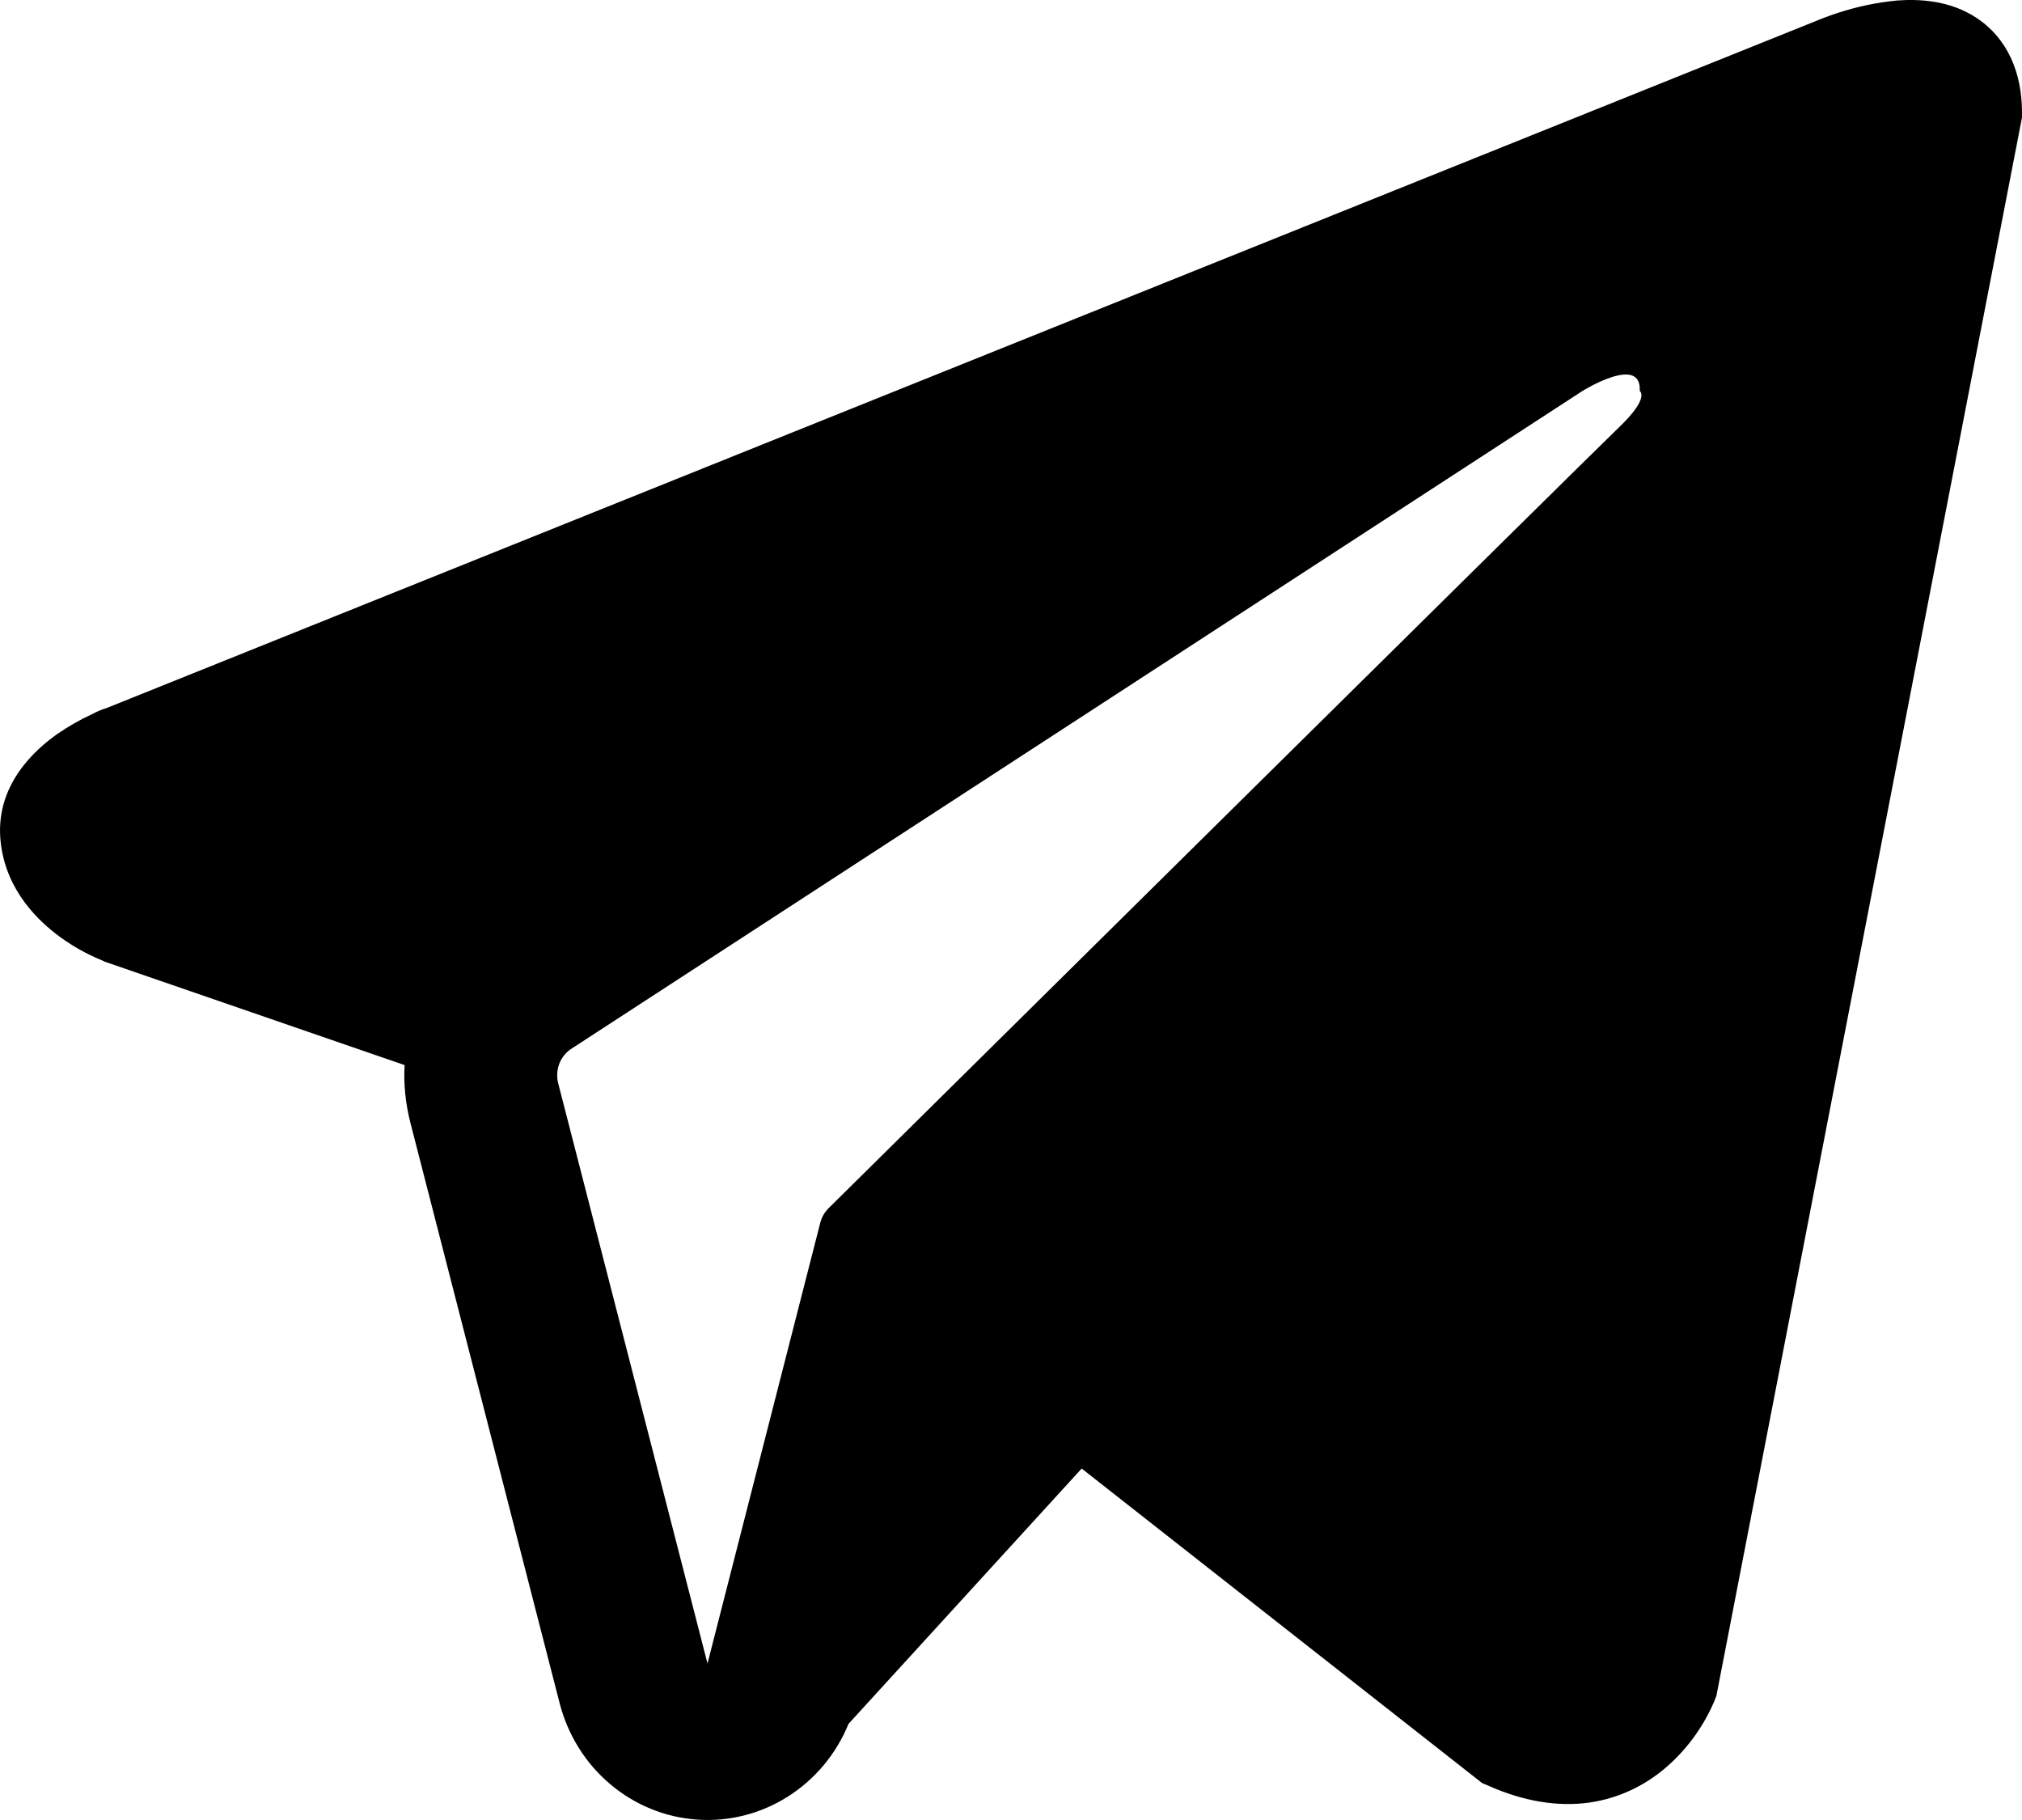
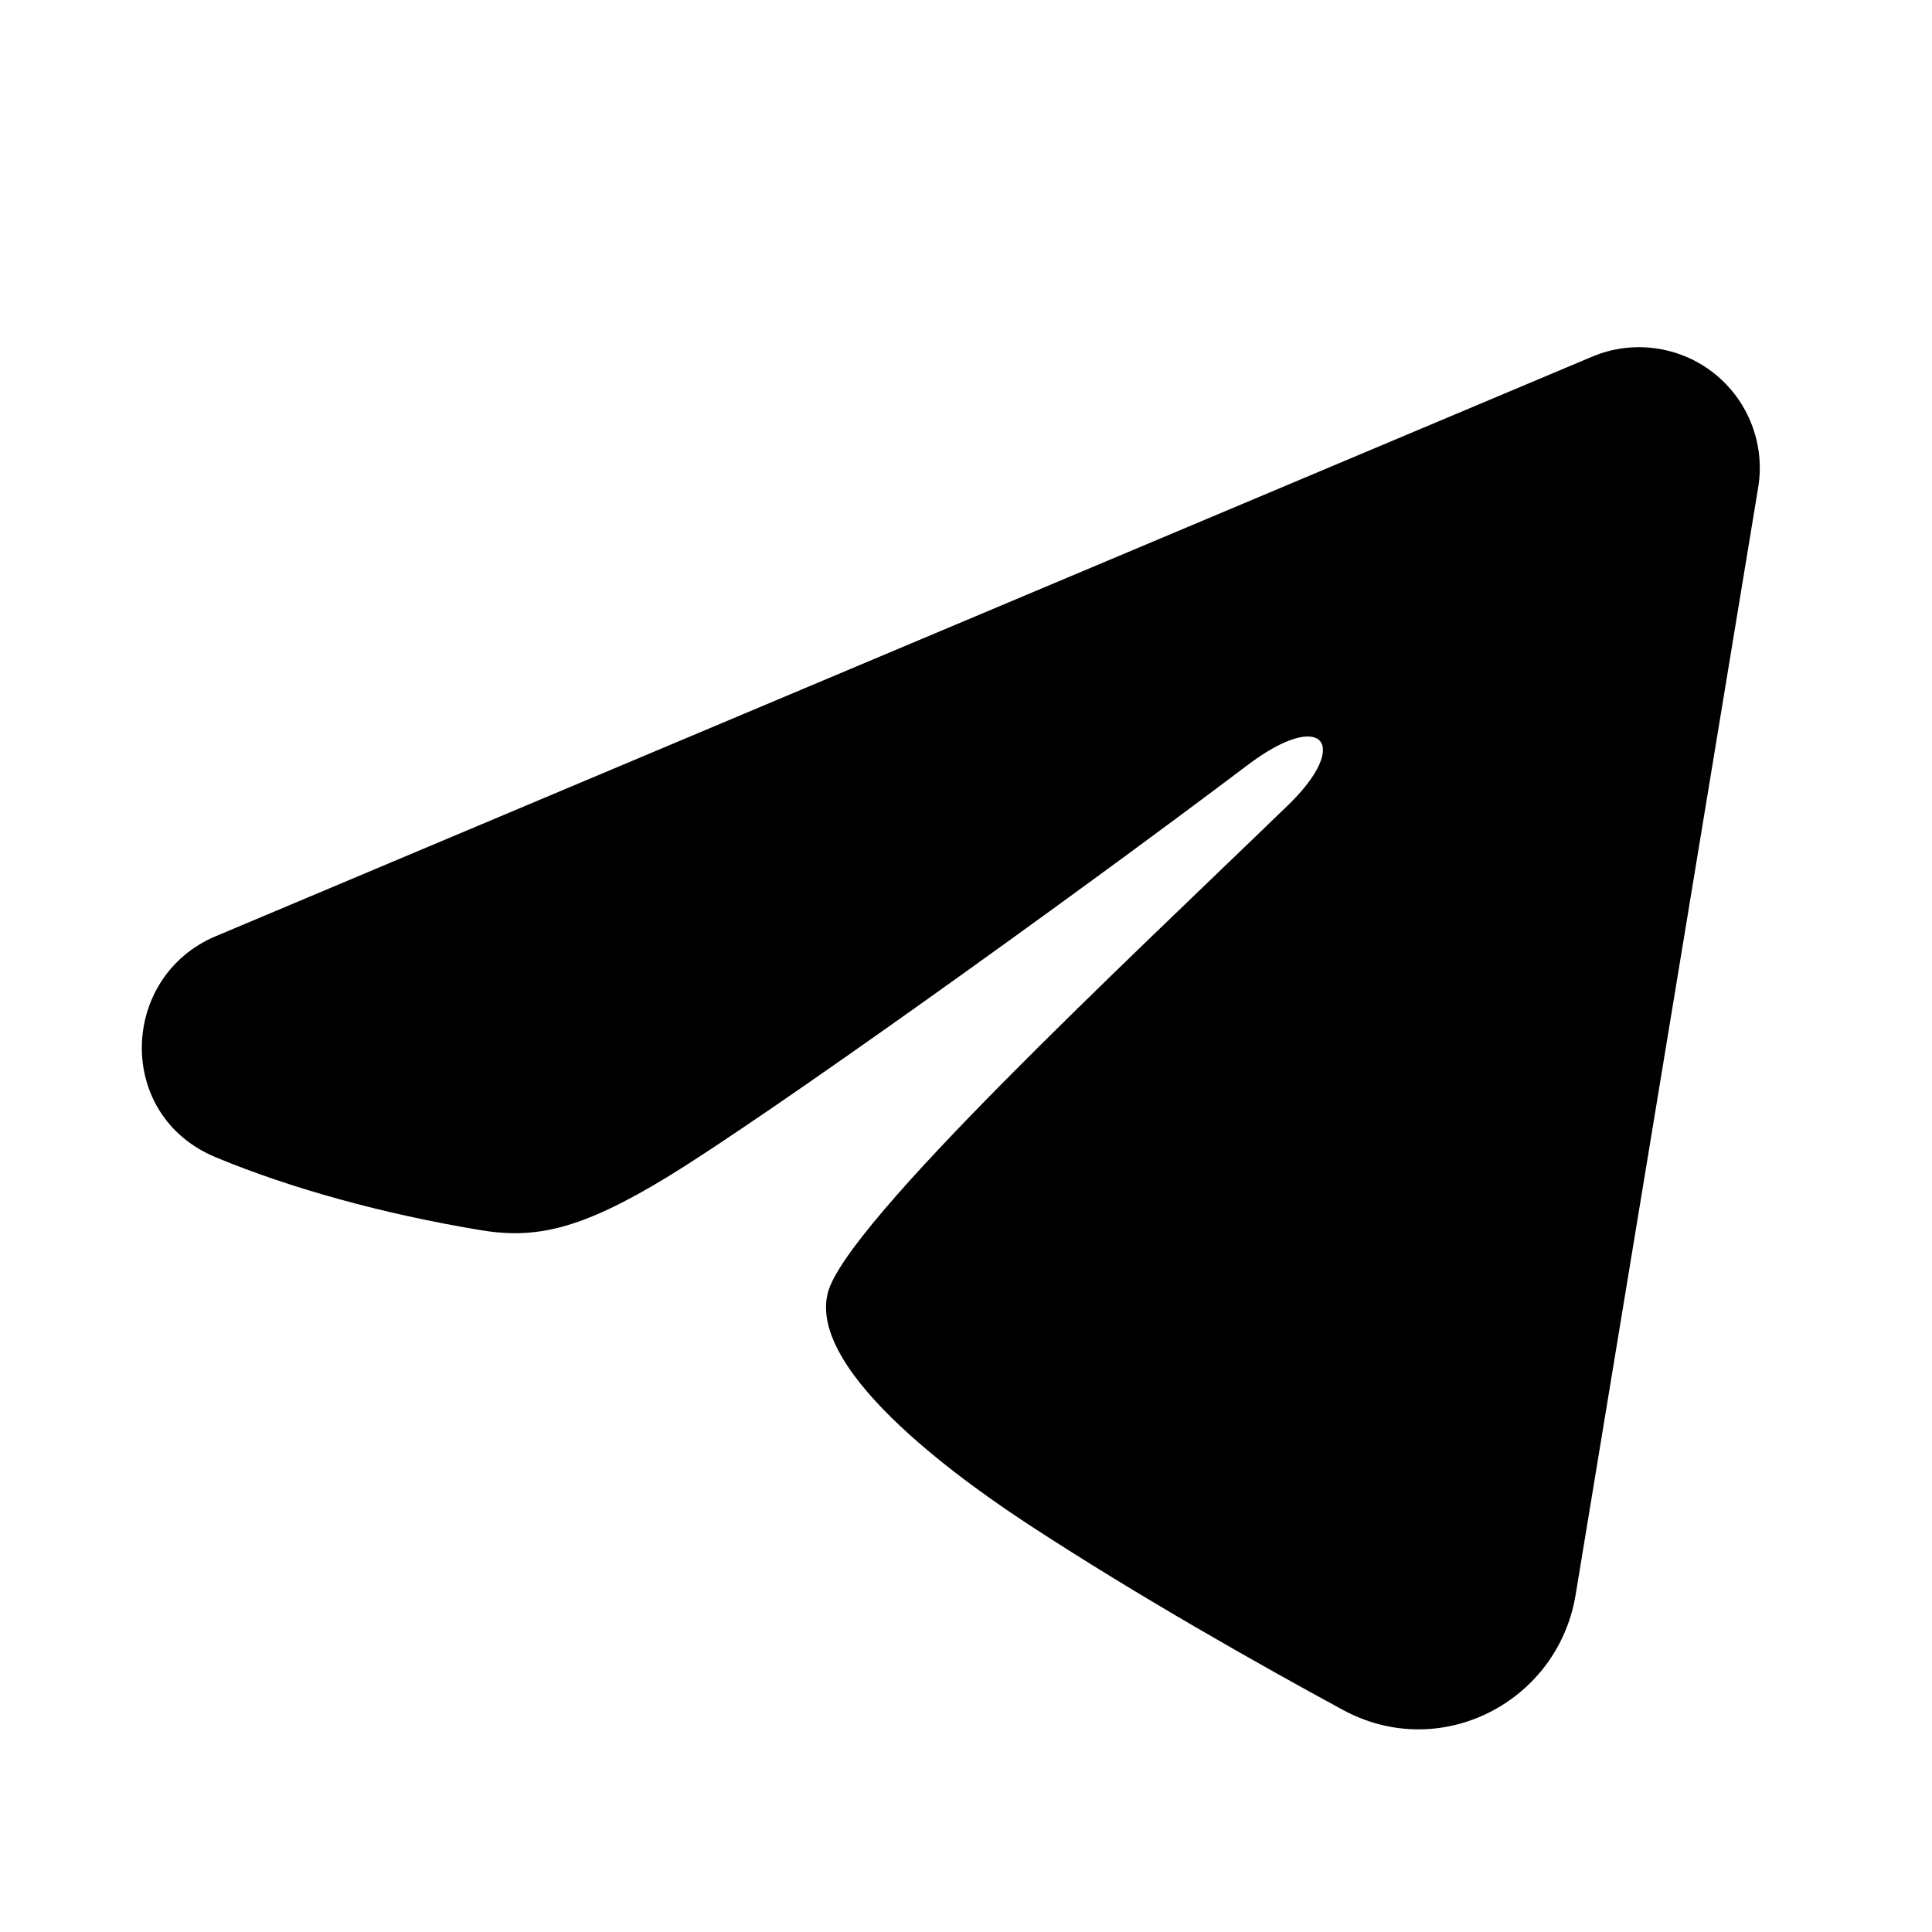
- <svg xmlns="http://www.w3.org/2000/svg" width="20" height="18" viewBox="0 0 20 18" fill="none">
-   <path fill-rule="evenodd" clip-rule="evenodd" d="M16.959 16.82V16.818L16.977 16.773L20 1.162V1.112C20 0.723 19.859 0.383 19.555 0.18C19.287 0.001 18.98 -0.011 18.764 0.005C18.564 0.024 18.365 0.066 18.174 0.129C18.092 0.156 18.011 0.186 17.932 0.22L17.919 0.225L1.066 6.998L1.061 7C1.009 7.016 0.959 7.037 0.911 7.063C0.791 7.118 0.676 7.184 0.567 7.259C0.35 7.412 -0.062 7.771 0.008 8.341C0.065 8.814 0.383 9.113 0.597 9.269C0.724 9.361 0.86 9.437 1.004 9.496L1.036 9.511L1.046 9.514L1.053 9.517L4.002 10.534C3.991 10.724 4.011 10.915 4.06 11.107L5.536 16.847C5.617 17.16 5.791 17.439 6.035 17.645C6.278 17.851 6.579 17.974 6.894 17.996C7.209 18.019 7.523 17.939 7.792 17.769C8.061 17.599 8.271 17.348 8.393 17.049L10.699 14.524L14.659 17.634L14.715 17.658C15.075 17.819 15.411 17.87 15.718 17.828C16.026 17.784 16.27 17.652 16.453 17.502C16.665 17.326 16.834 17.102 16.947 16.847L16.955 16.829L16.958 16.823L16.959 16.82ZM5.521 10.713C5.505 10.649 5.509 10.582 5.532 10.52C5.556 10.459 5.598 10.407 5.652 10.372L15.652 3.867C15.652 3.867 16.24 3.5 16.219 3.867C16.219 3.867 16.324 3.931 16.009 4.231C15.71 4.517 8.882 11.271 8.19 11.955C8.153 11.994 8.126 12.042 8.113 12.095L6.998 16.452L5.521 10.713Z" fill="currentColor" />
+ <svg xmlns="http://www.w3.org/2000/svg" width="40" height="40" viewBox="0 0 40 40" fill="none">
+   <path d="M32.965 7.384C33.377 7.21 33.827 7.151 34.27 7.211C34.713 7.271 35.132 7.448 35.483 7.725C35.833 8.002 36.104 8.367 36.265 8.784C36.427 9.201 36.474 9.653 36.401 10.094L32.621 33.022C32.255 35.234 29.828 36.502 27.8 35.4C26.103 34.479 23.583 33.059 21.316 31.577C20.183 30.835 16.711 28.46 17.138 26.77C17.505 25.325 23.338 19.895 26.671 16.667C27.98 15.399 27.383 14.667 25.838 15.834C22.001 18.73 15.841 23.135 13.805 24.375C12.008 25.469 11.071 25.655 9.951 25.469C7.908 25.129 6.013 24.602 4.466 23.96C2.376 23.094 2.478 20.22 4.465 19.384L32.965 7.384Z" fill-rule="evenodd" clip-rule="evenodd" fill="currentColor" />
</svg>
